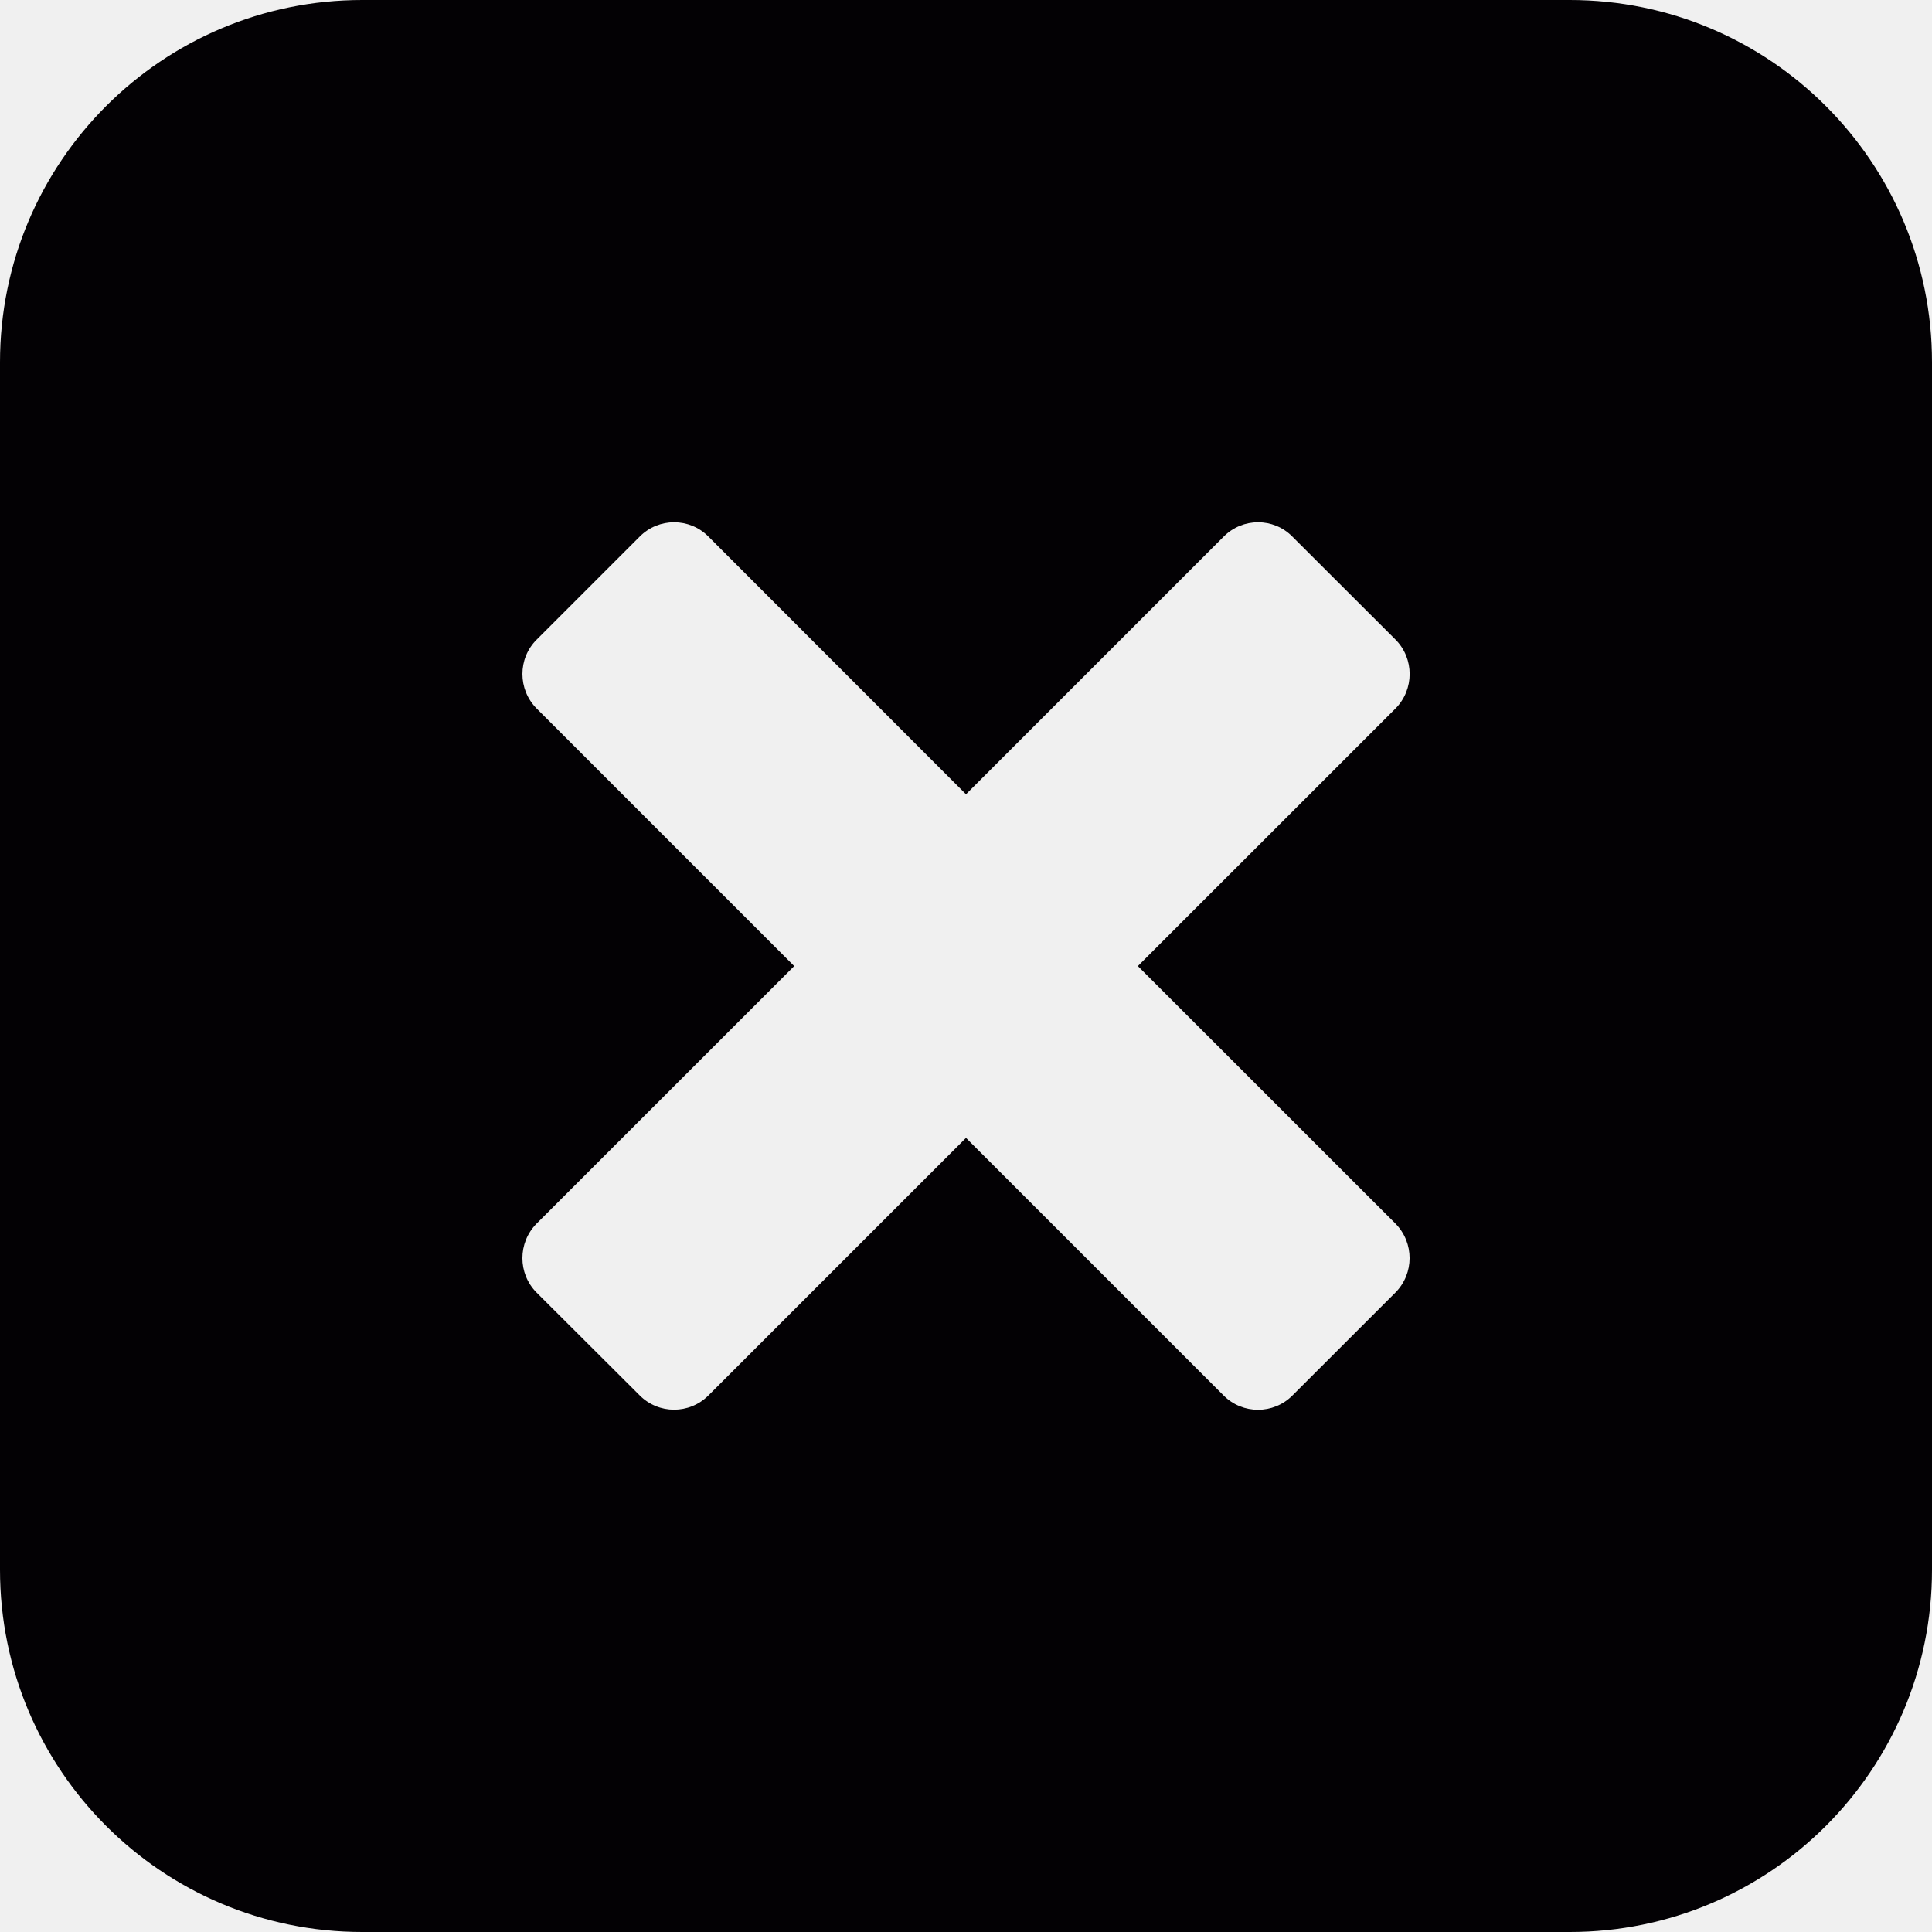
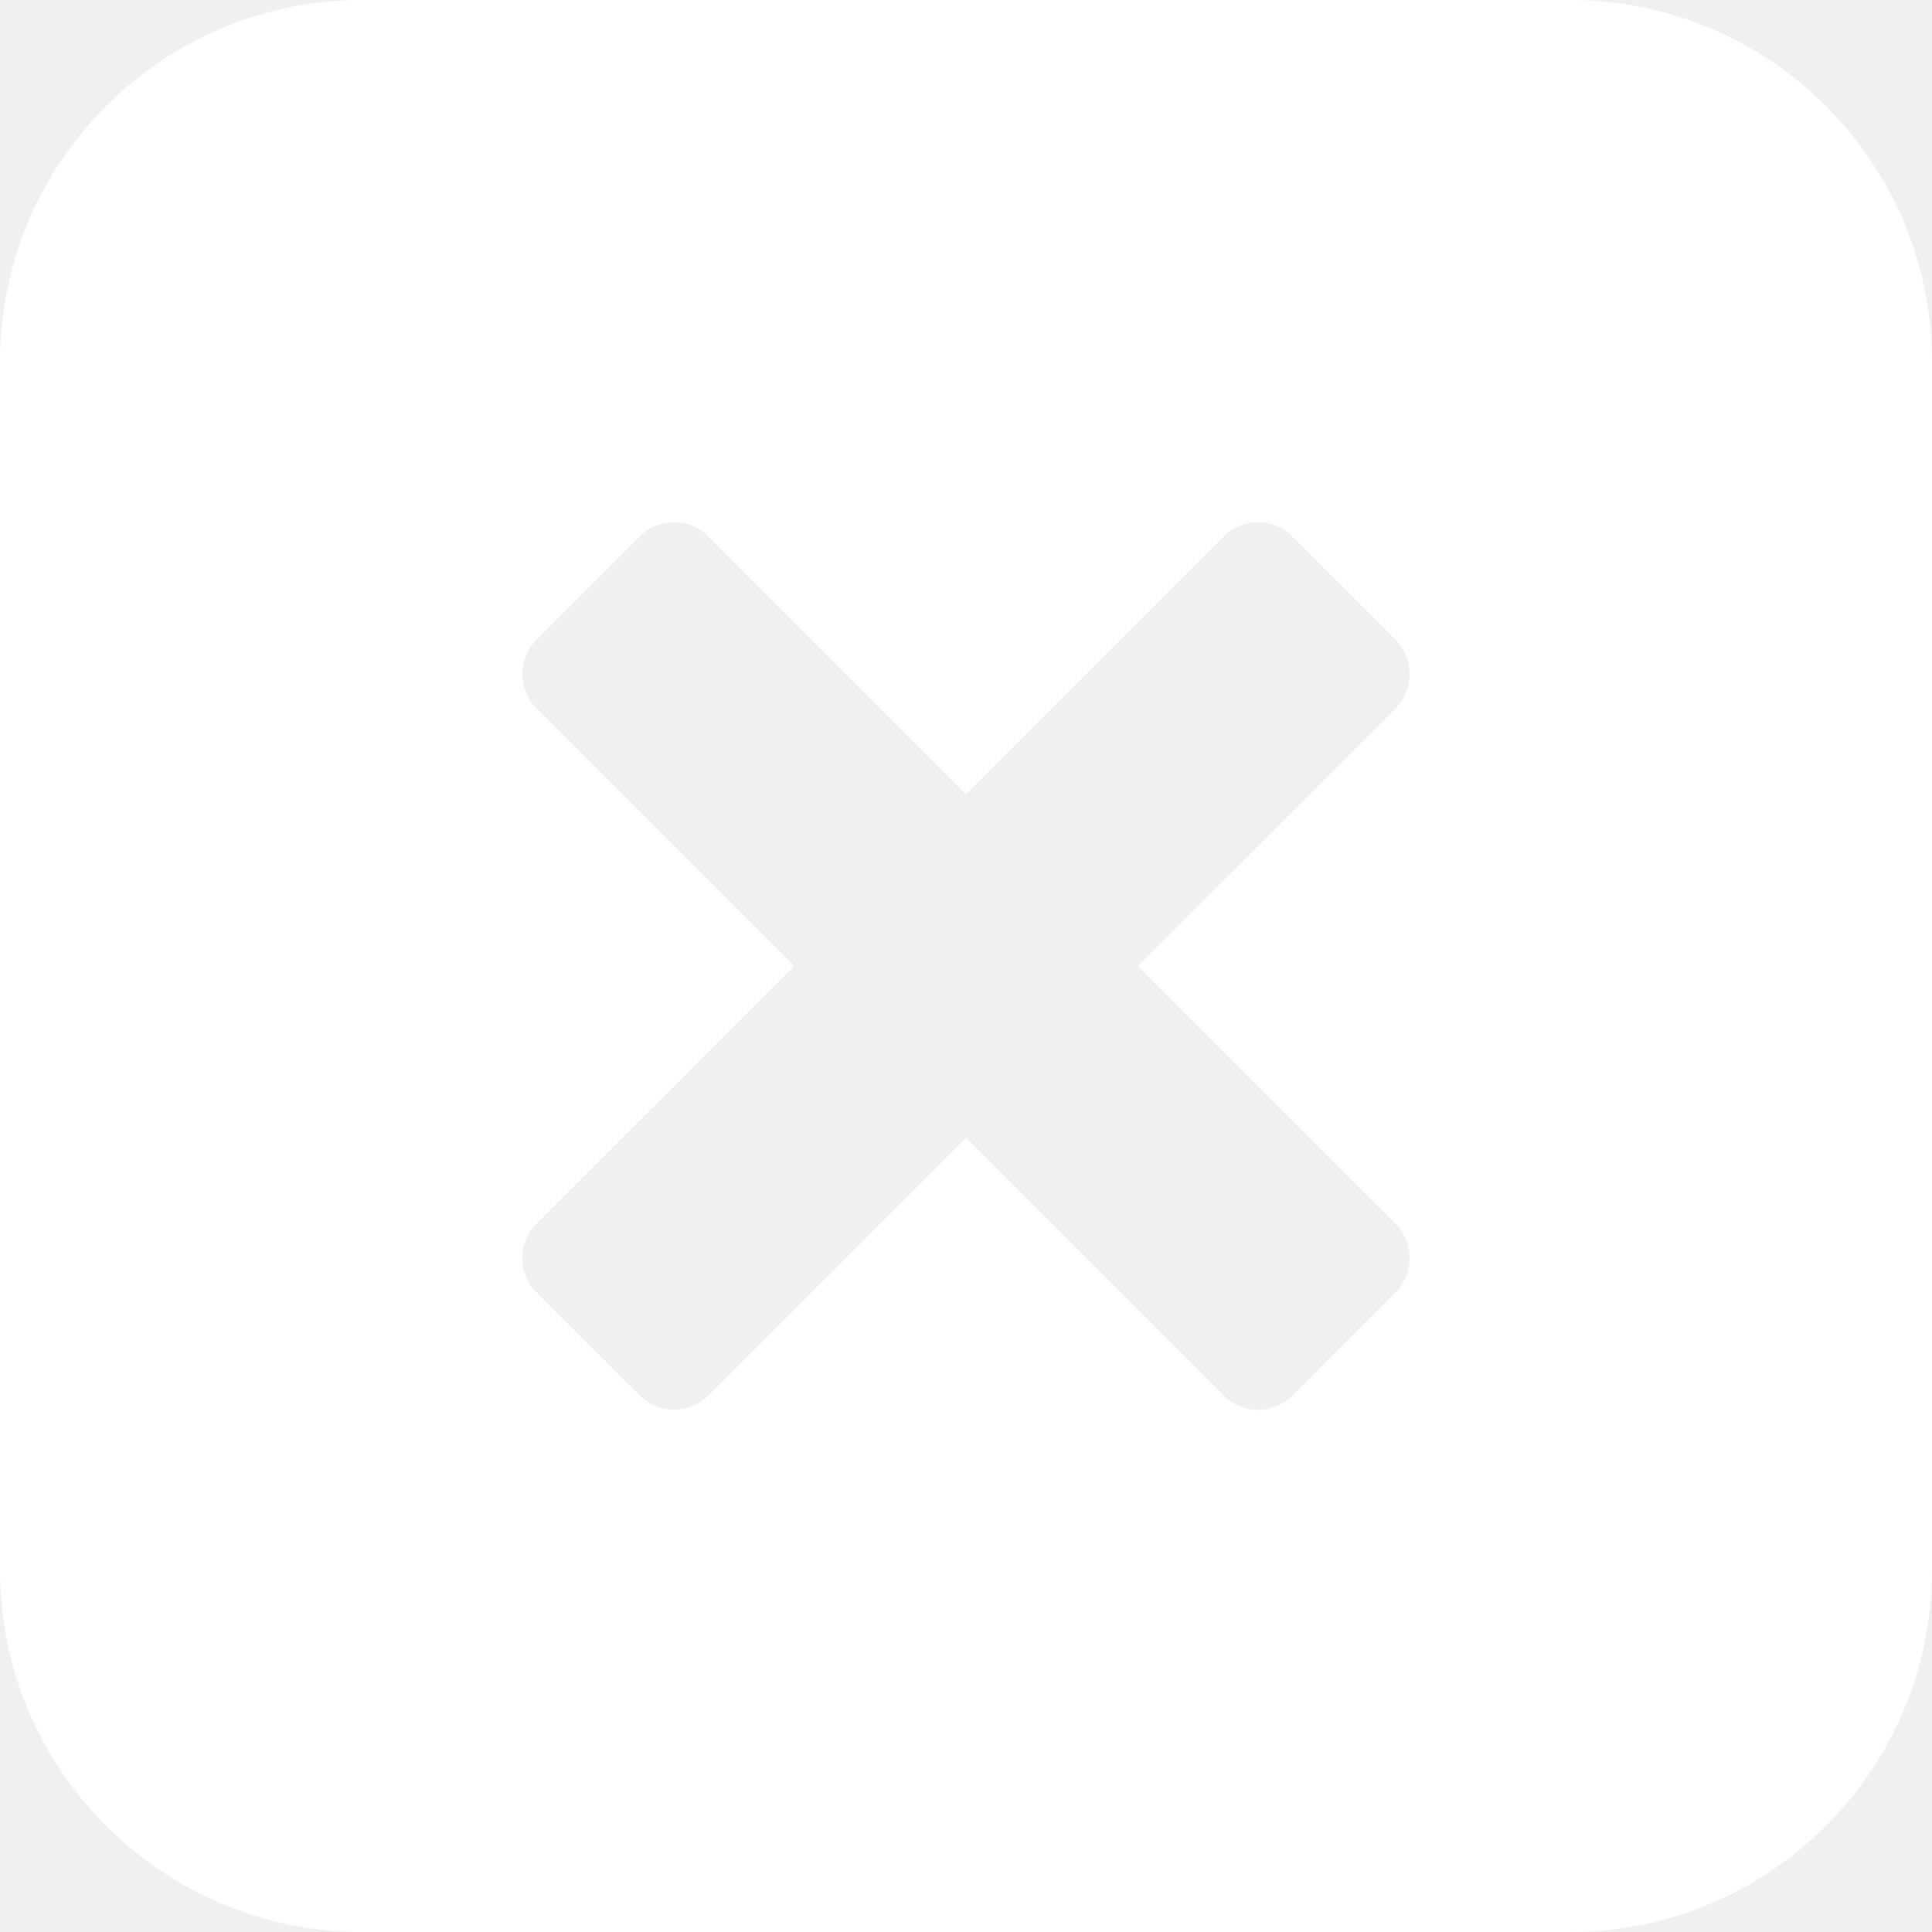
<svg xmlns="http://www.w3.org/2000/svg" height="30px" width="30px" version="1.1" id="Capa_1" viewBox="0 0 26 26" xml:space="preserve">
  <g>
-     <path style="fill:#030104;" d="M21.125,0H4.875C2.182,0,0,2.182,0,4.875v16.25C0,23.818,2.182,26,4.875,26h16.25   C23.818,26,26,23.818,26,21.125V4.875C26,2.182,23.818,0,21.125,0z M18.78,17.394l-1.388,1.387c-0.254,0.255-0.67,0.255-0.924,0   L13,15.313L9.533,18.78c-0.255,0.255-0.67,0.255-0.925-0.002L7.22,17.394c-0.253-0.256-0.253-0.669,0-0.926l3.468-3.467   L7.221,9.534c-0.254-0.256-0.254-0.672,0-0.925l1.388-1.388c0.255-0.257,0.671-0.257,0.925,0L13,10.689l3.468-3.468   c0.255-0.257,0.671-0.257,0.924,0l1.388,1.386c0.254,0.255,0.254,0.671,0.001,0.927l-3.468,3.467l3.468,3.467   C19.033,16.725,19.033,17.138,18.78,17.394z" />
+     <path style="fill:#FFFFFF;" d="M21.125,0H4.875C2.182,0,0,2.182,0,4.875v16.25C0,23.818,2.182,26,4.875,26h16.25   C23.818,26,26,23.818,26,21.125V4.875C26,2.182,23.818,0,21.125,0z M18.78,17.394l-1.388,1.387c-0.254,0.255-0.67,0.255-0.924,0   L13,15.313L9.533,18.78c-0.255,0.255-0.67,0.255-0.925-0.002L7.22,17.394c-0.253-0.256-0.253-0.669,0-0.926l3.468-3.467   L7.221,9.534c-0.254-0.256-0.254-0.672,0-0.925l1.388-1.388c0.255-0.257,0.671-0.257,0.925,0L13,10.689l3.468-3.468   c0.255-0.257,0.671-0.257,0.924,0l1.388,1.386c0.254,0.255,0.254,0.671,0.001,0.927l-3.468,3.467l3.468,3.467   C19.033,16.725,19.033,17.138,18.78,17.394z" />
  </g>
</svg>
